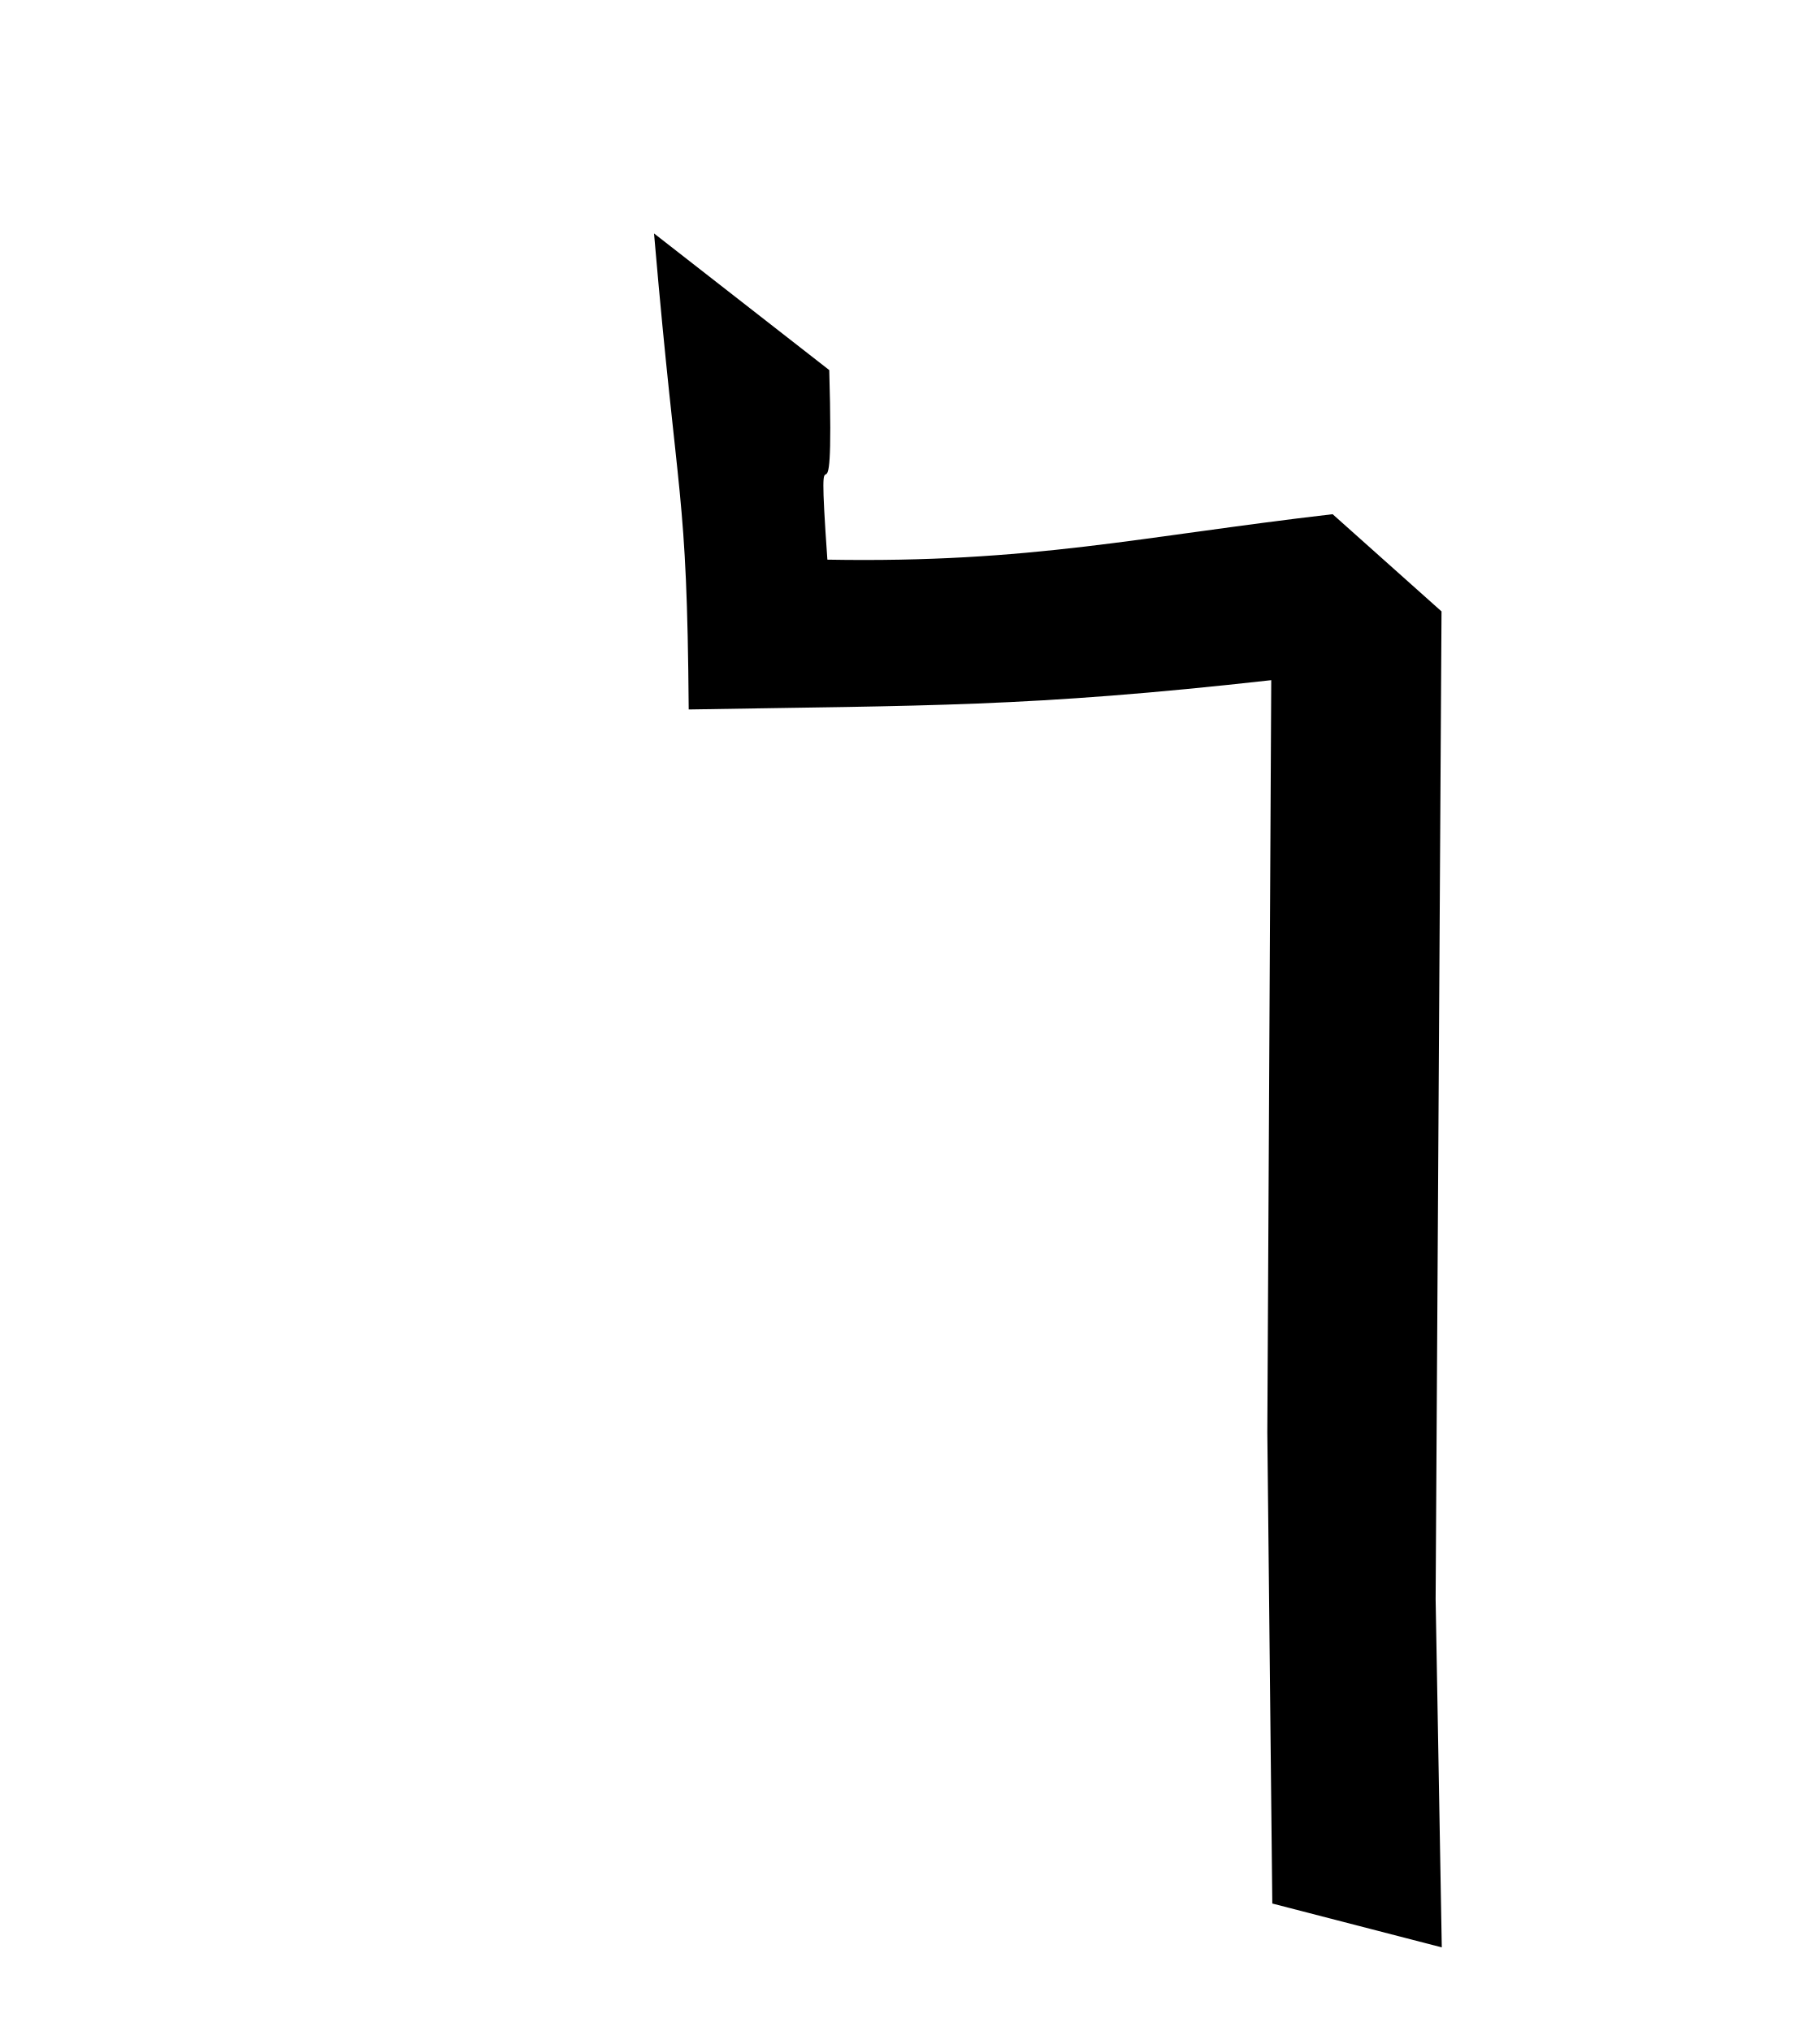
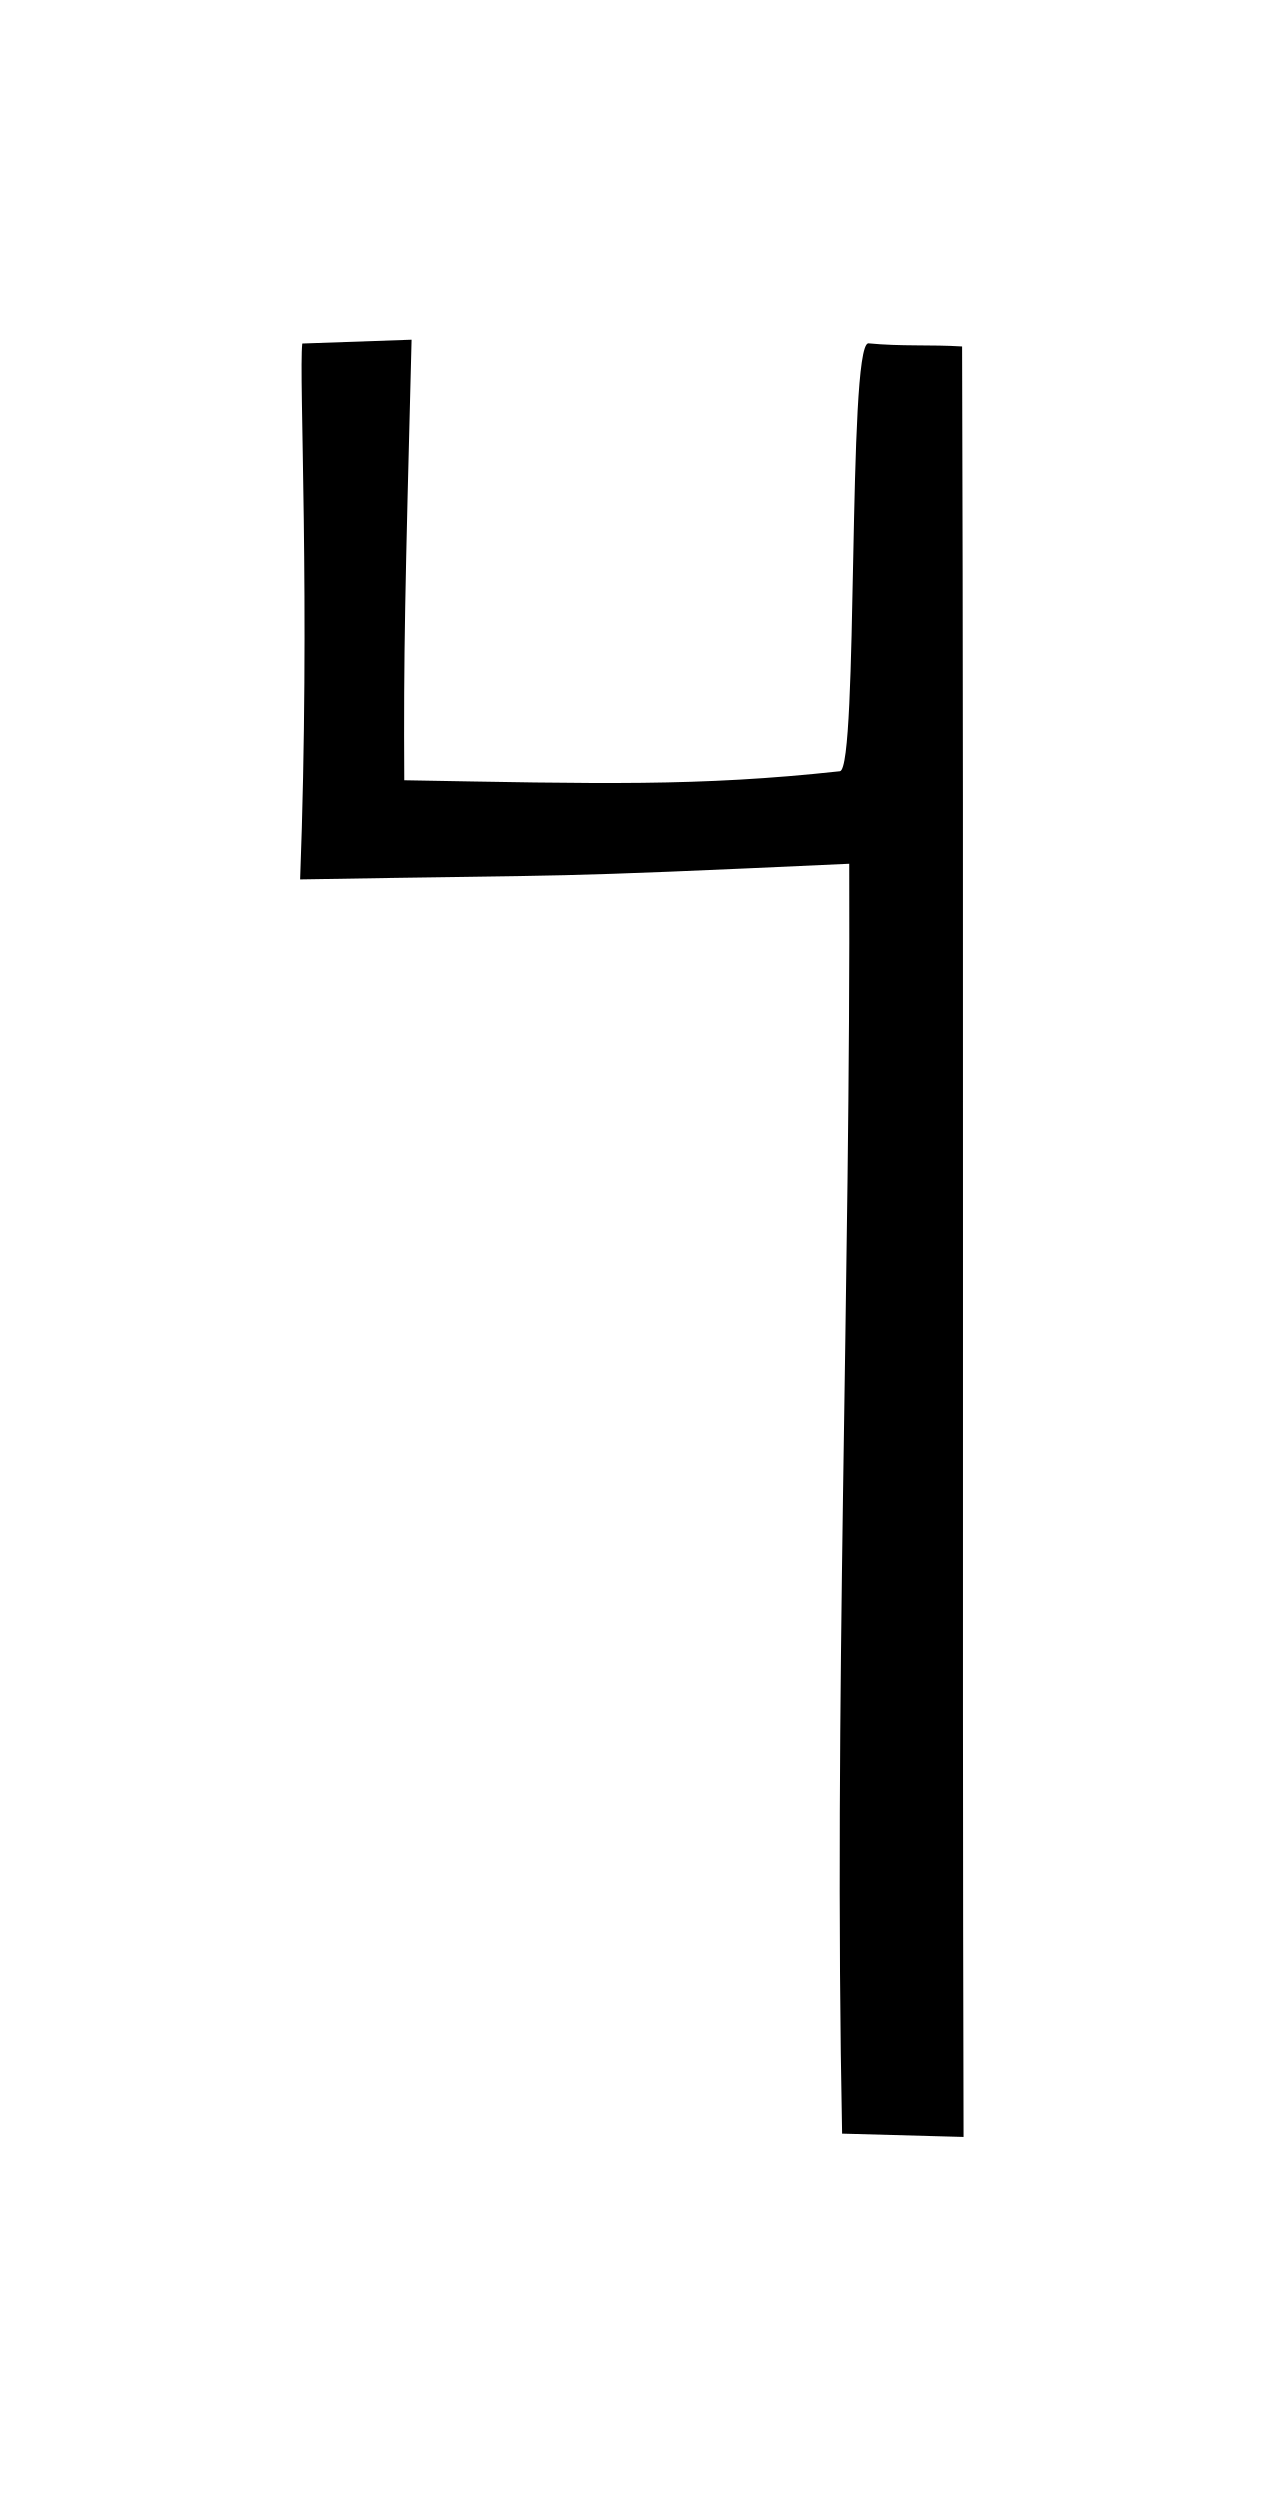
- <svg xmlns="http://www.w3.org/2000/svg" id="svg4" viewBox="-836 0 1835 2048" version="1.1">
+ <svg xmlns="http://www.w3.org/2000/svg" id="svg4" viewBox="-10 0 1050 2048" version="1.1">
  <defs id="defs8" />
-   <path id="path2" d="M 617.411,616.53 507.612,518.499 C 312.918,541.087 203.849,567.991 -1.801,564.339 -13.925,391.812 5.705,571.092 0.087,373.177 L -176.578,235.381 c 24.098,279.989 33.197,254.366 34.961,480.027 239.596,-4.122 341.665,-2.04 587.344,-29.546 l -3.955,758.558 5.026,475.03 170.876,44.227 -6.205,-351.175 z" fill="currentColor" />
+   <path id="path2" d="m 779.35,1750.586 -99.496,-2.715 c -7.01,-354.438 7.029,-693.271 5.84,-1040.285 -261.196,11.989 -210.238,8.705 -449.834,12.828 8.579,-228.247 -1.172,-411.675 1.758,-439 l 89.554,-3.128 c -5.359,208.024 -6.586,256.057 -5.999,360.897 160.013,2.842 240.88,5.244 356.882,-7.38 15.348,-1.67 6.043,-348.589 23.218,-350.559 13.86,1.325 25.675,1.559 39.204,1.673 13.245,0.111 24.552,0.109 37.675,0.904 -2.893,58.74 -9.161,1.063 0,0 1.574,491.382 -0.042,1019.074 1.199,1466.765 z" fill="currentColor" />
</svg>
